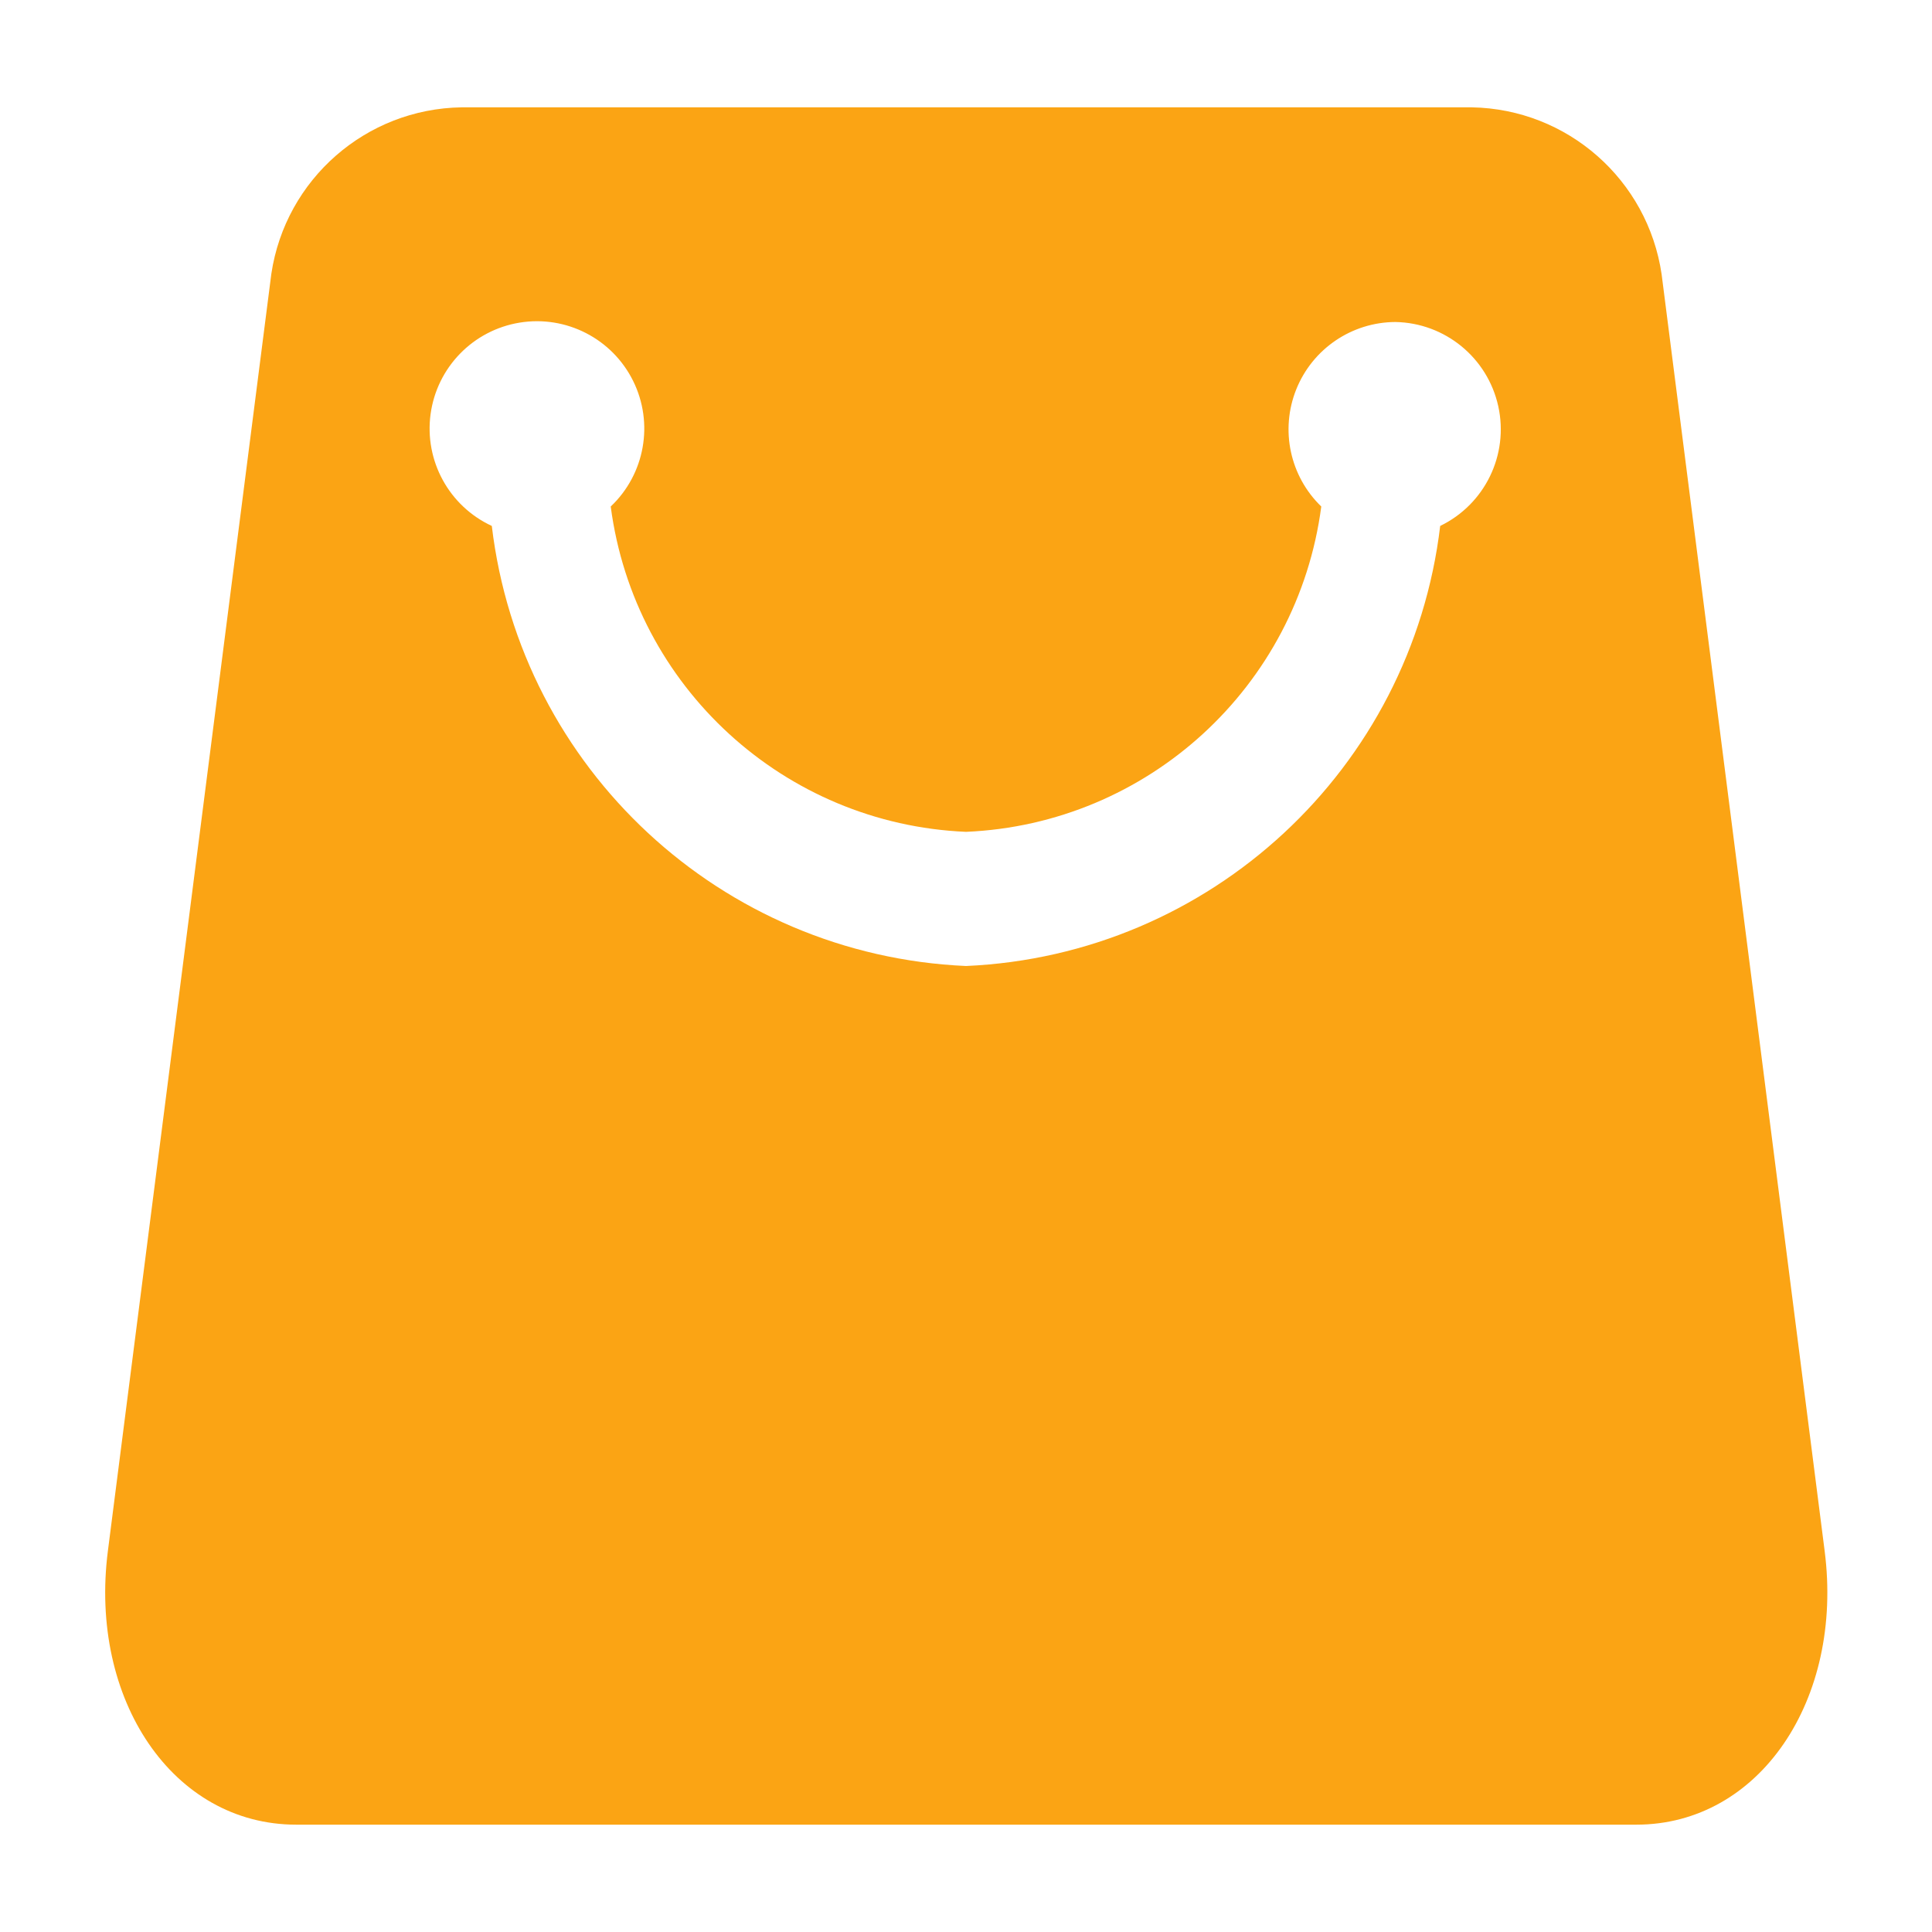
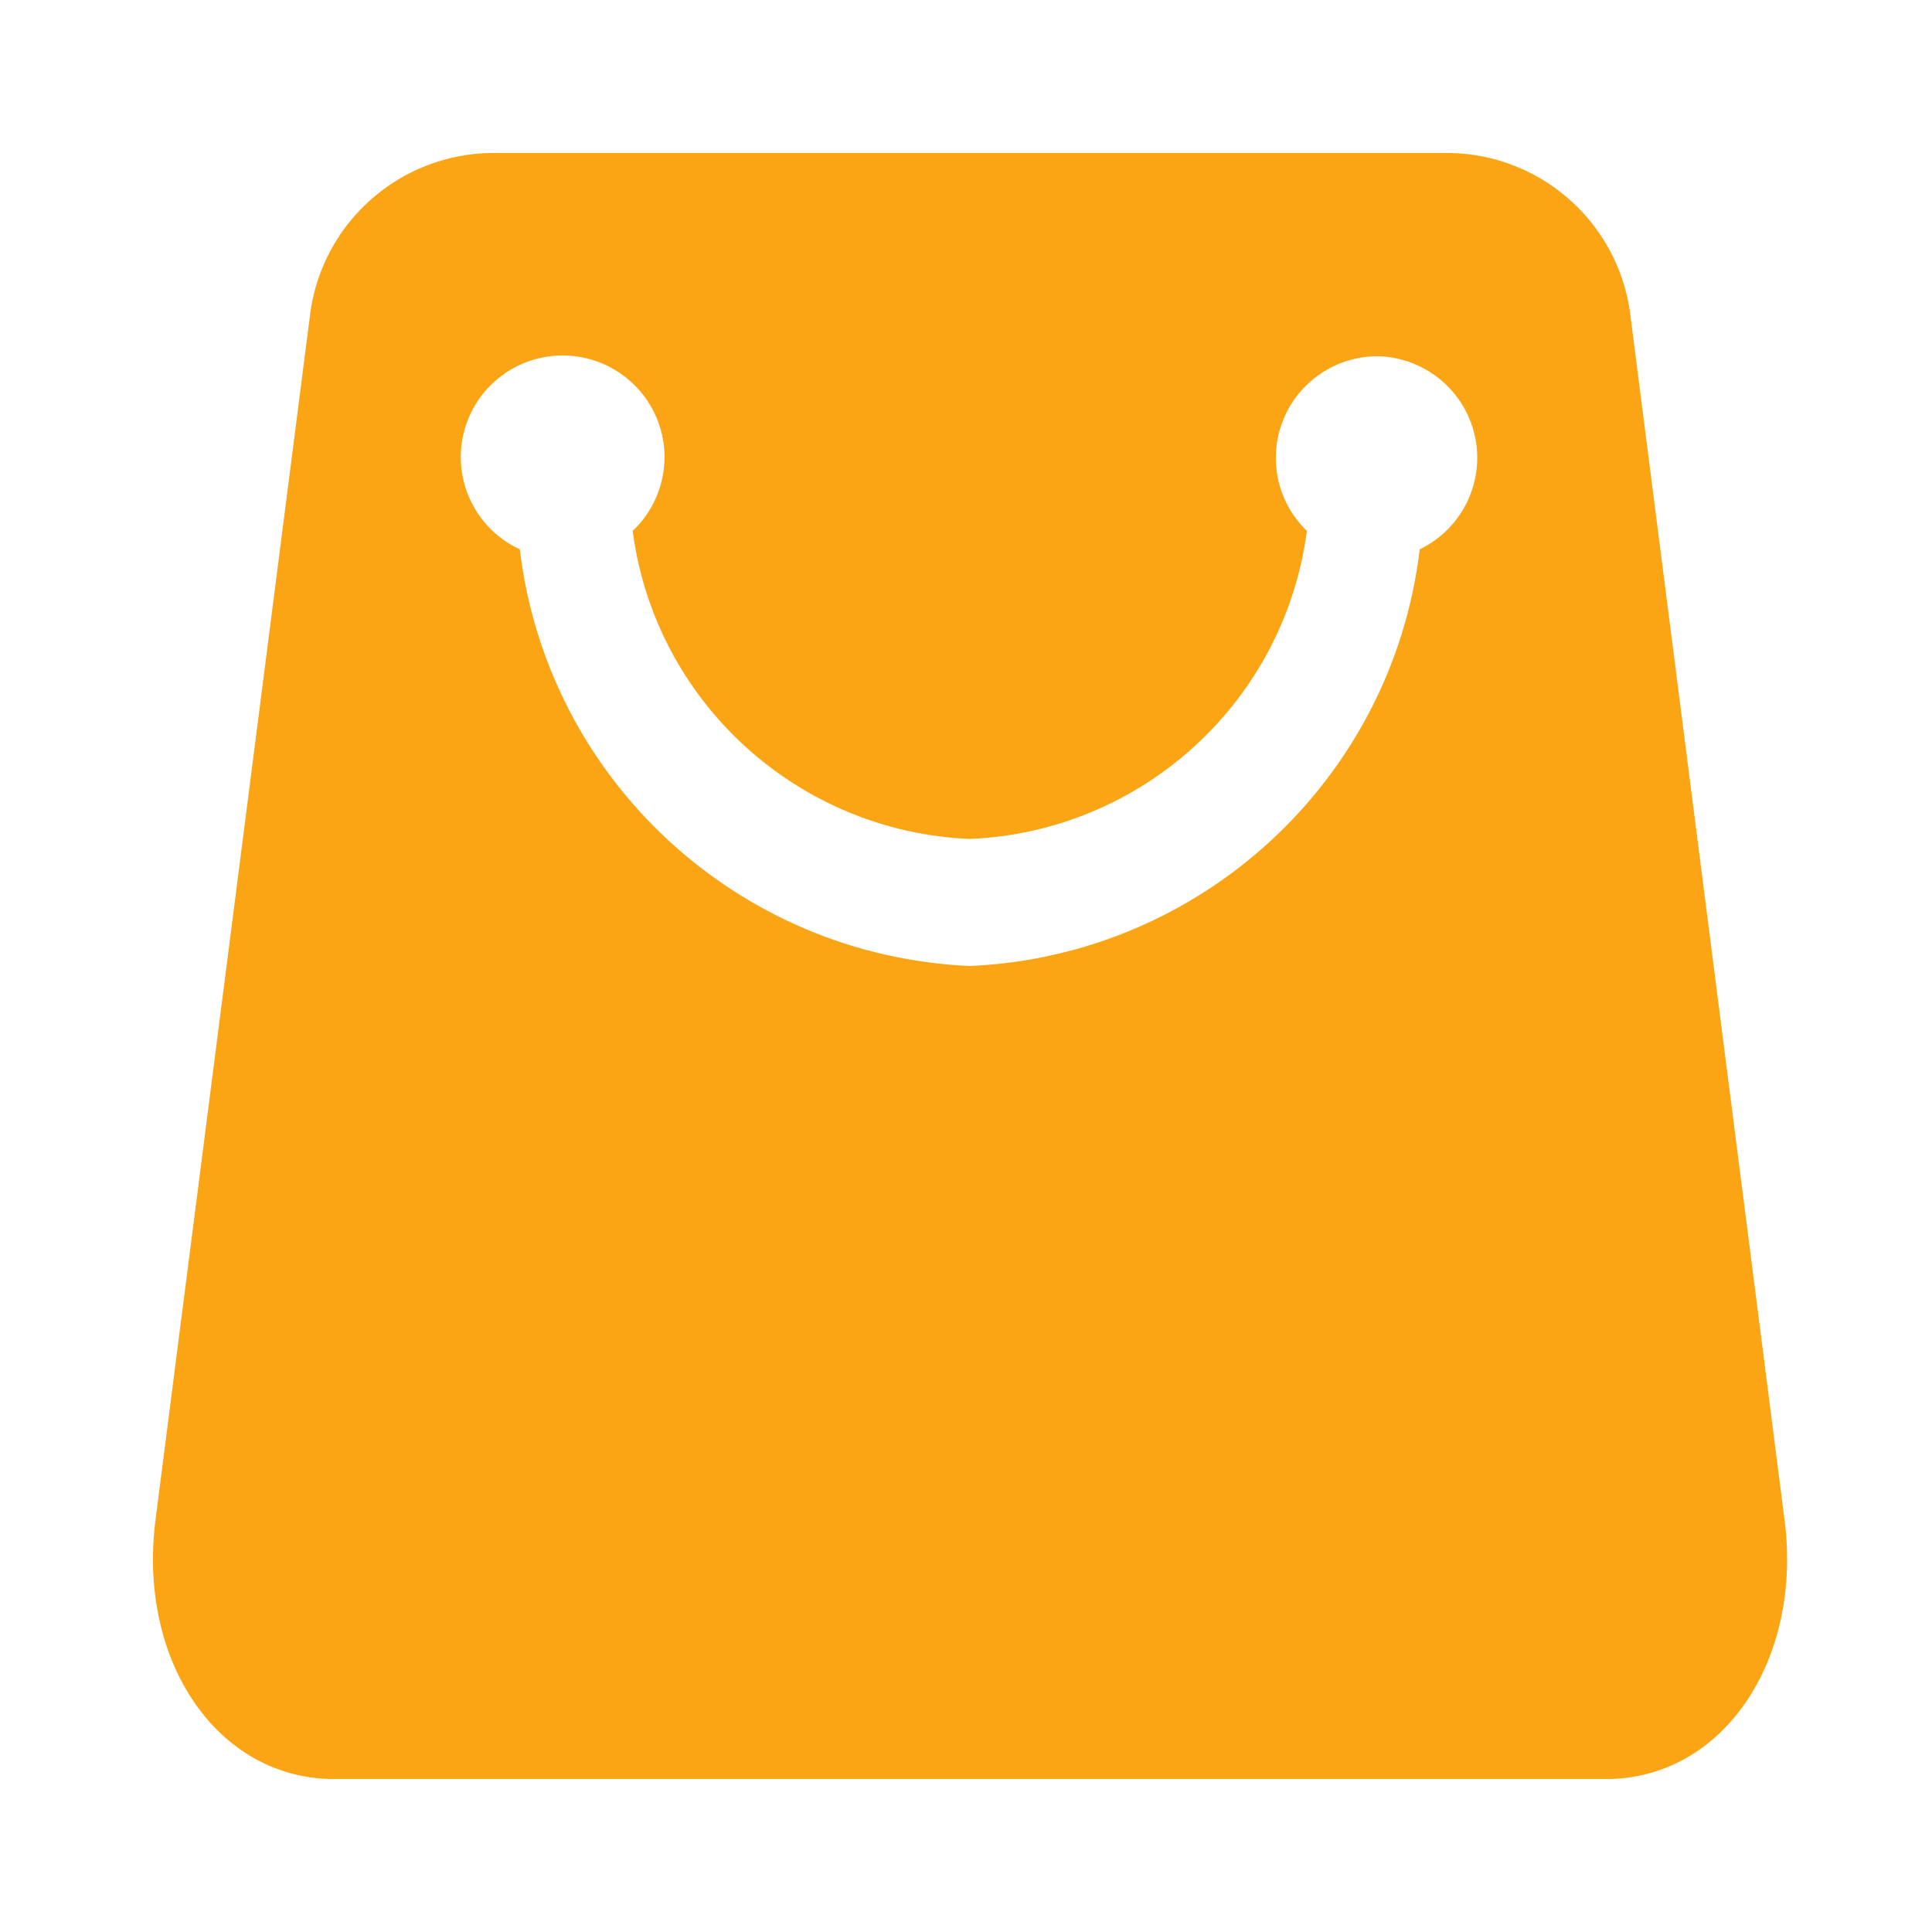
- <svg xmlns="http://www.w3.org/2000/svg" t="1660038526975" class="icon" viewBox="0 0 1024 1024" version="1.1" p-id="13109" width="200" height="200">
-   <defs>
-     <style type="text/css">@font-face { font-family: element-icons; src: url("chrome-extension://moombeodfomdpjnpocobemoiaemednkg/fonts/element-icons.woff") format("woff"), url("chrome-extension://moombeodfomdpjnpocobemoiaemednkg/fonts/element-icons.ttf ") format("truetype"); }
- @font-face { font-family: feedback-iconfont; src: url("//at.alicdn.com/t/font_1031158_u69w8yhxdu.woff2?t=1630033759944") format("woff2"), url("//at.alicdn.com/t/font_1031158_u69w8yhxdu.woff?t=1630033759944") format("woff"), url("//at.alicdn.com/t/font_1031158_u69w8yhxdu.ttf?t=1630033759944") format("truetype"); }
- </style>
-   </defs>
-   <path d="M867.271 967.111H157.013c-65.422 0-109.909-66.332-99.84-145.01l86.642-676.978A103.538 103.538 0 0 1 244.622 56.889h535.495a103.538 103.538 0 0 1 100.58 88.519L967.111 822.101c10.069 78.677-34.475 145.01-99.84 145.01zM739.556 170.667a56.889 56.889 0 0 0-39.253 97.792A198.428 198.428 0 0 1 512 440.889a198.428 198.428 0 0 1-188.302-172.43 56.889 56.889 0 1 0-63.033 10.297A264.875 264.875 0 0 0 512 512a264.875 264.875 0 0 0 251.335-233.244A56.889 56.889 0 0 0 739.556 170.667z" fill="#fba414" p-id="13110" />
+ <svg xmlns="http://www.w3.org/2000/svg" width="240px" height="240px" viewBox="0 0 240 240" version="1.1">
+   <g id="goods" stroke="none" stroke-width="1" fill="none" fill-rule="evenodd">
+     <g id="goods-m" transform="translate(19, 19)" fill="#FBA414" fill-rule="nonzero">
+       <path d="M180.48,202 L22.52,202 C7.971,202 -1.923,187.279 0.316,169.819 L19.585,19.581 C21.249,8.459 30.736,0.173 42.004,0 L161.097,0 C172.367,0.203 181.833,8.516 183.466,19.645 L202.684,169.819 C204.924,187.279 195.017,202 180.48,202 Z M152.076,25.25 C146.932,25.276 142.315,28.408 140.398,33.172 C138.482,37.936 139.647,43.384 143.347,46.952 C140.557,68.166 122.89,84.309 101.469,85.219 C80.047,84.309 62.38,68.166 59.591,46.952 C63.626,43.141 64.697,37.148 62.231,32.179 C59.764,27.211 54.337,24.43 48.854,25.324 C43.37,26.217 39.112,30.577 38.358,36.071 C37.605,41.564 40.531,46.906 45.572,49.238 C48.989,77.822 72.648,99.731 101.469,101 C130.289,99.731 153.948,77.822 157.365,49.238 C162.637,46.692 165.469,40.868 164.211,35.16 C162.952,29.453 157.932,25.353 152.076,25.25 Z" id="形状" />
+     </g>
+   </g>
</svg>
